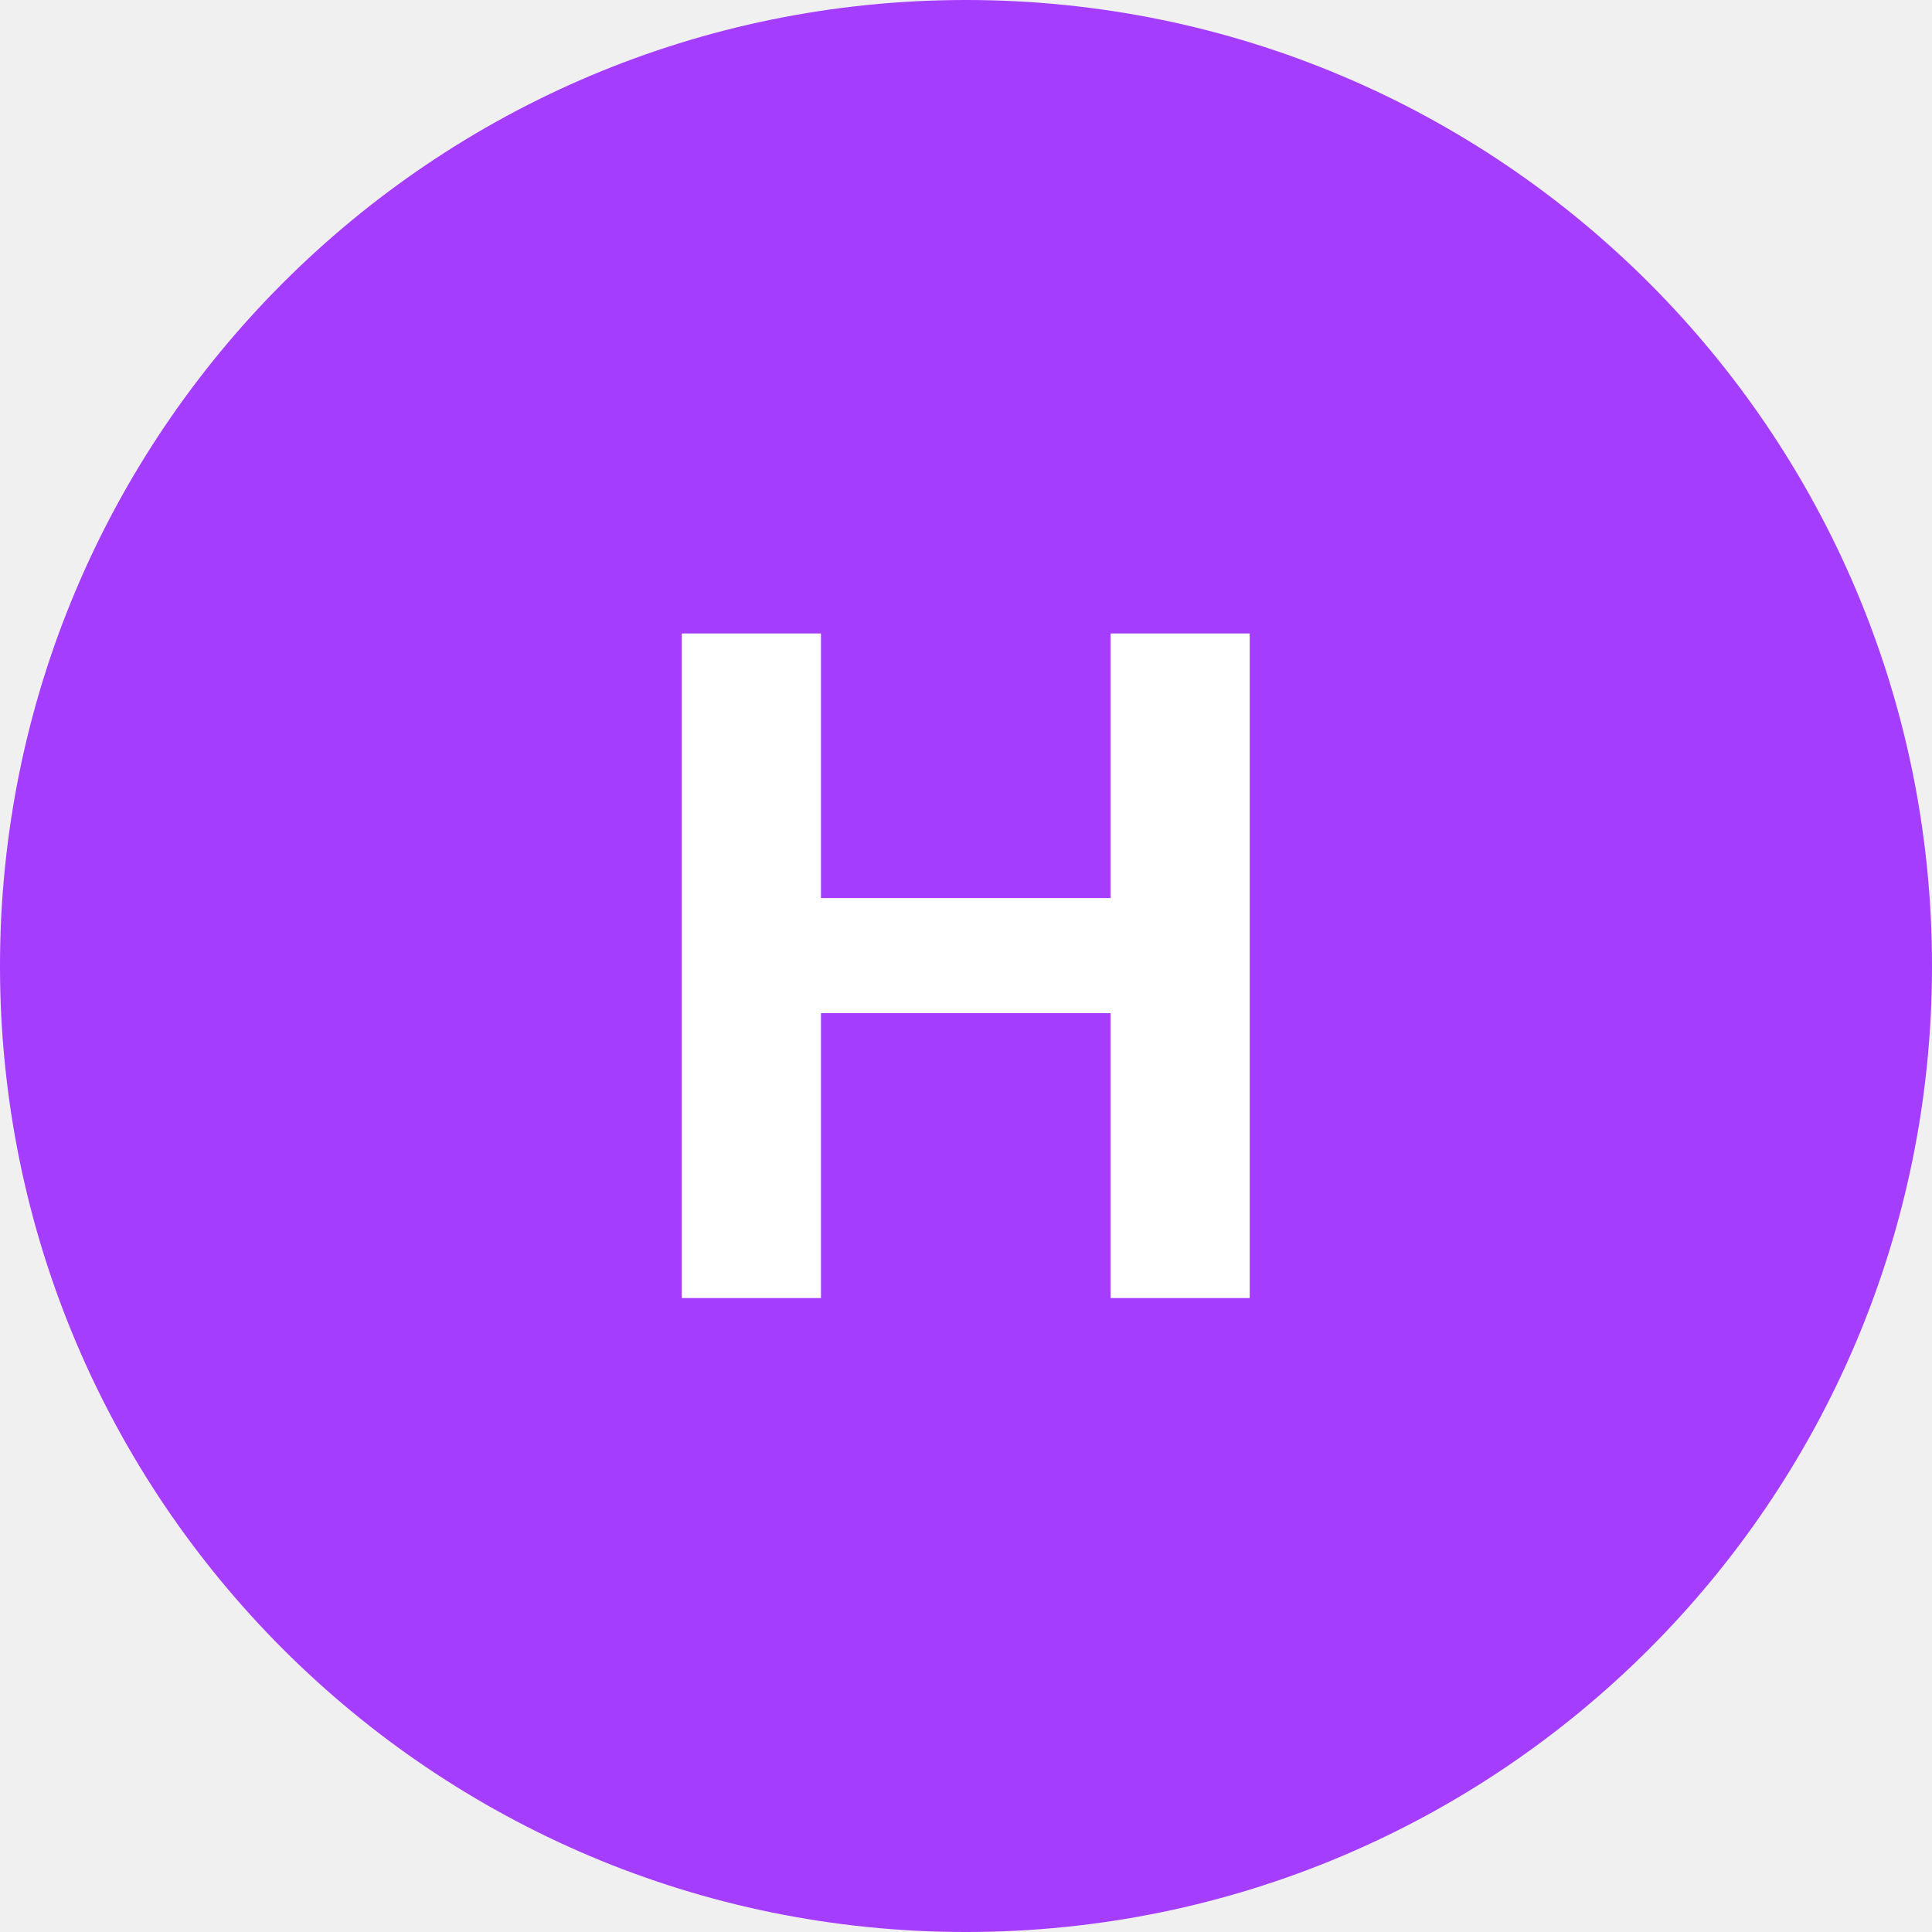
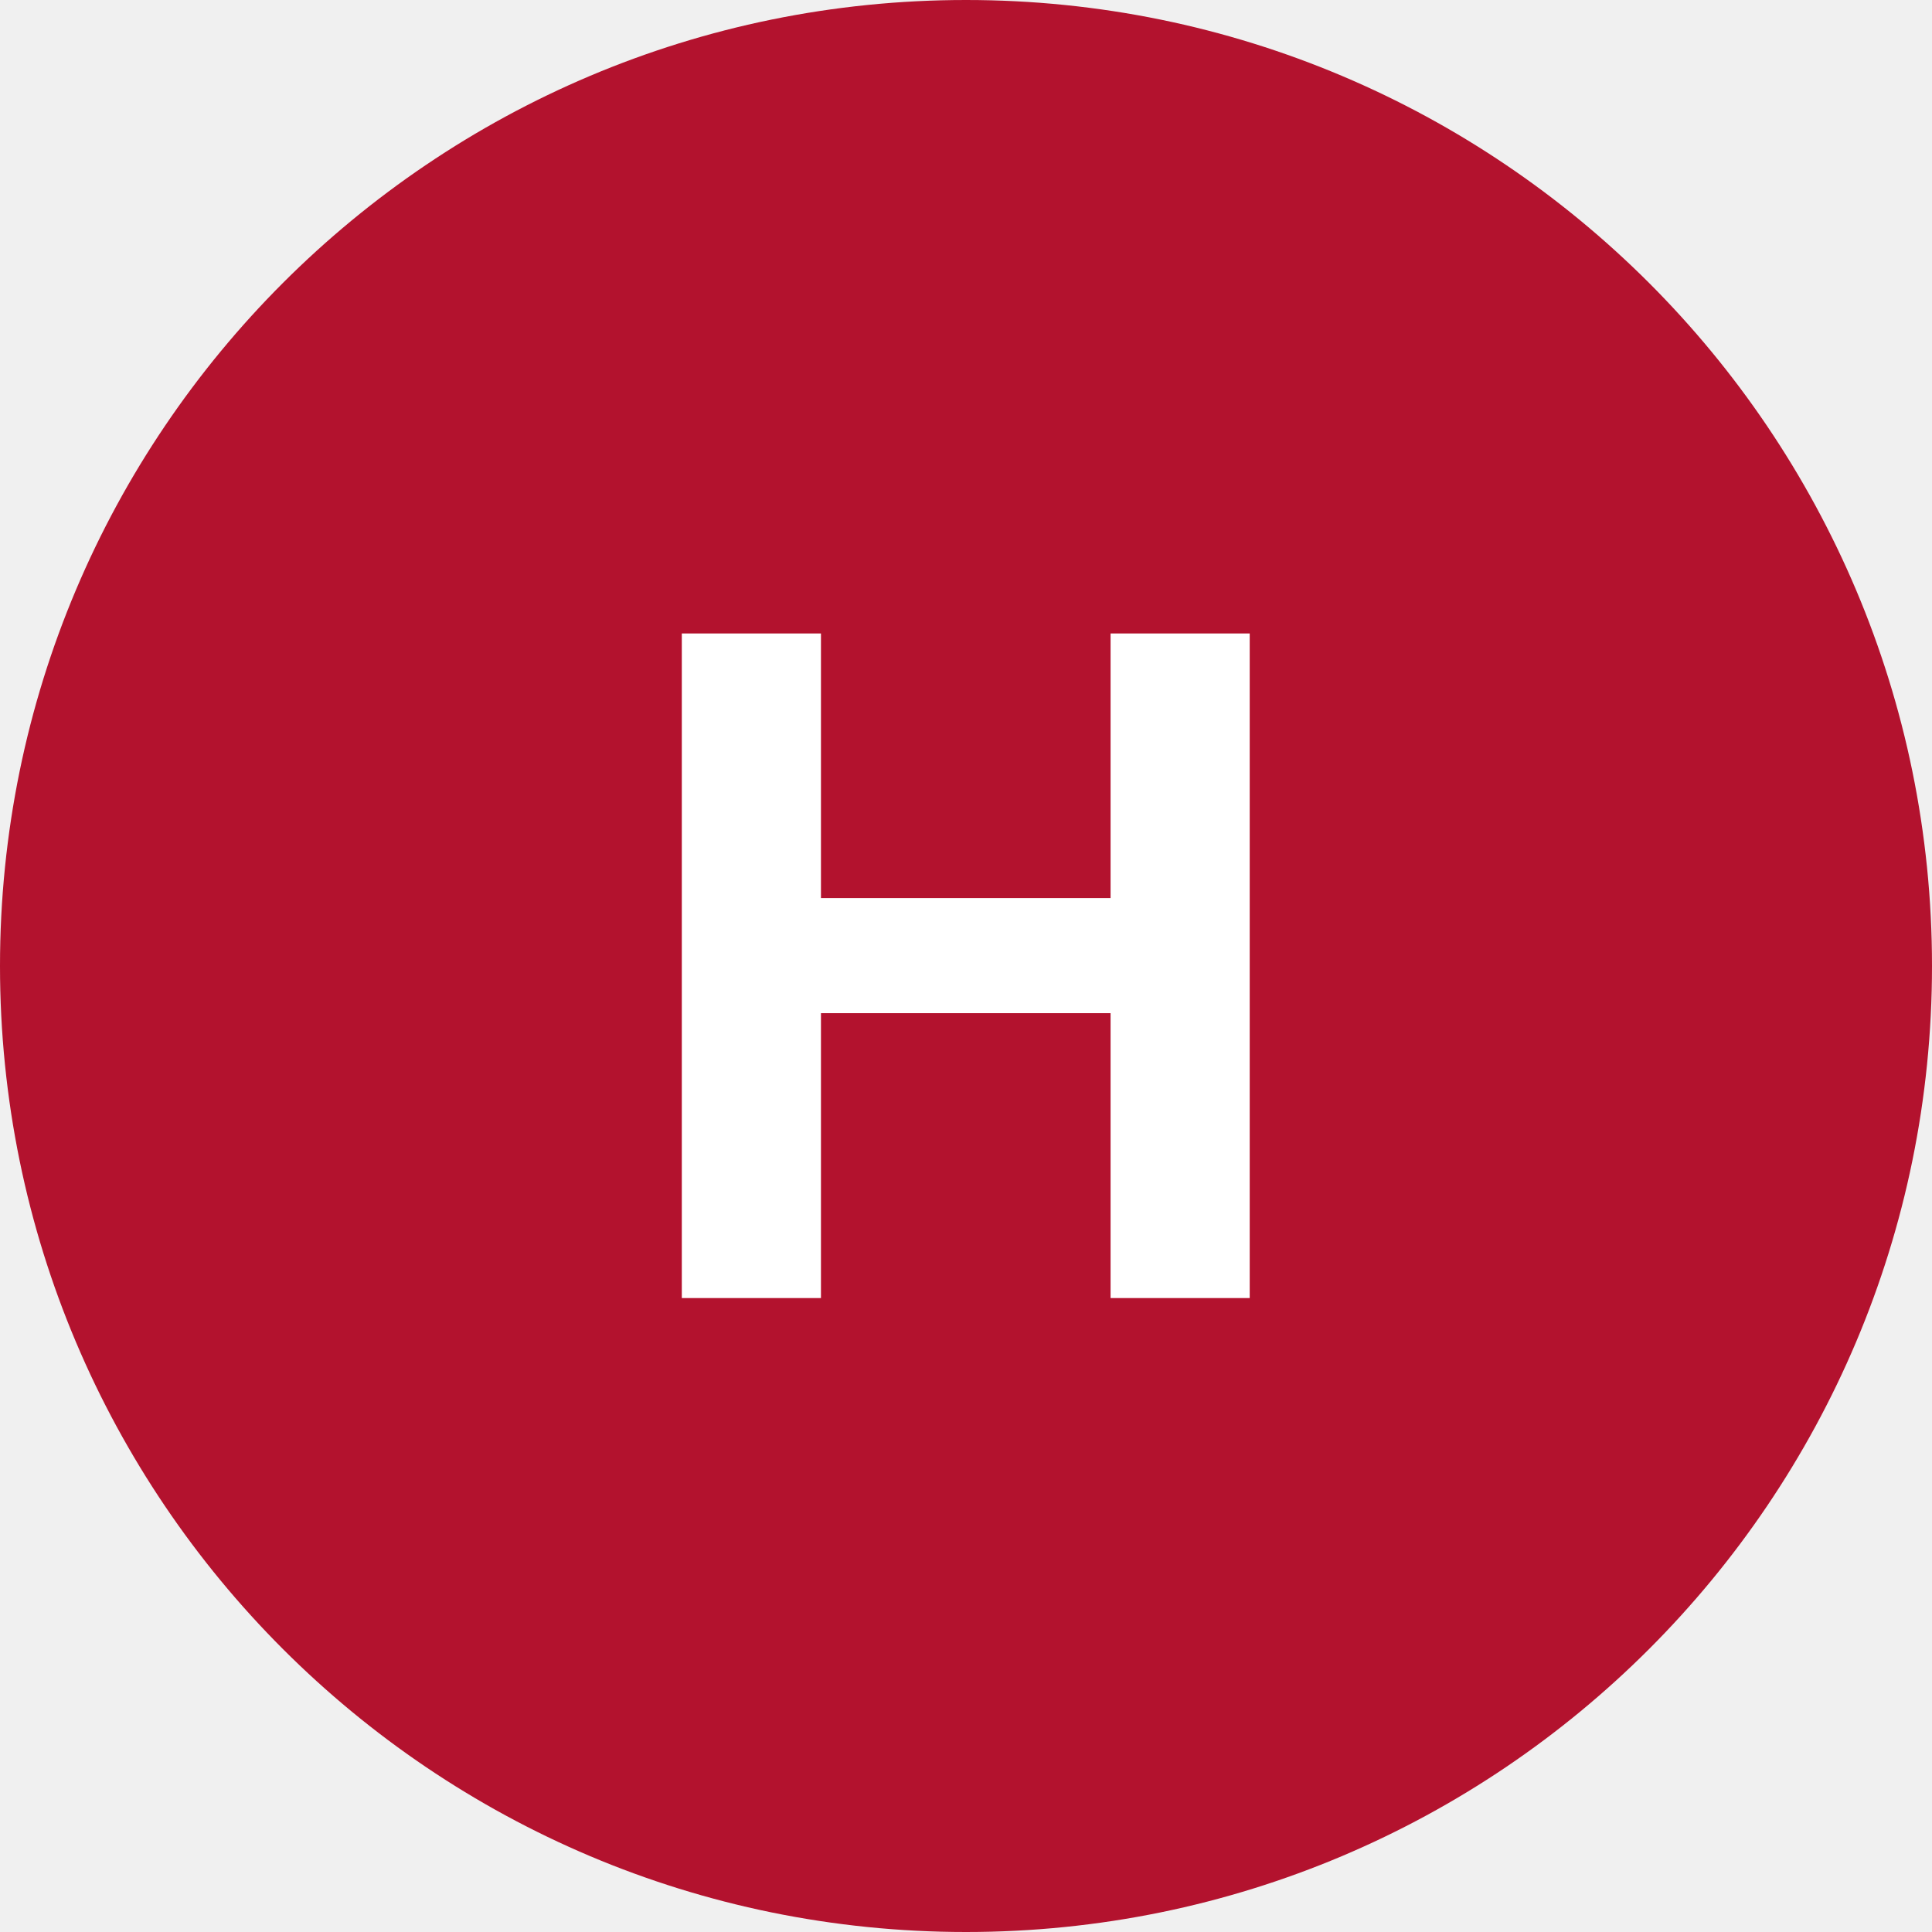
<svg xmlns="http://www.w3.org/2000/svg" width="64" height="64" viewBox="0 0 64 64">
-   <circle cx="32" cy="32" r="32" fill="#A53DFF" />
+   <circle cx="32" cy="32" r="32" fill="#B3122E" />
  <text x="32" y="43" text-anchor="middle" font-family="Arial, sans-serif" font-size="32" font-weight="600" fill="#fff">H</text>
</svg>
